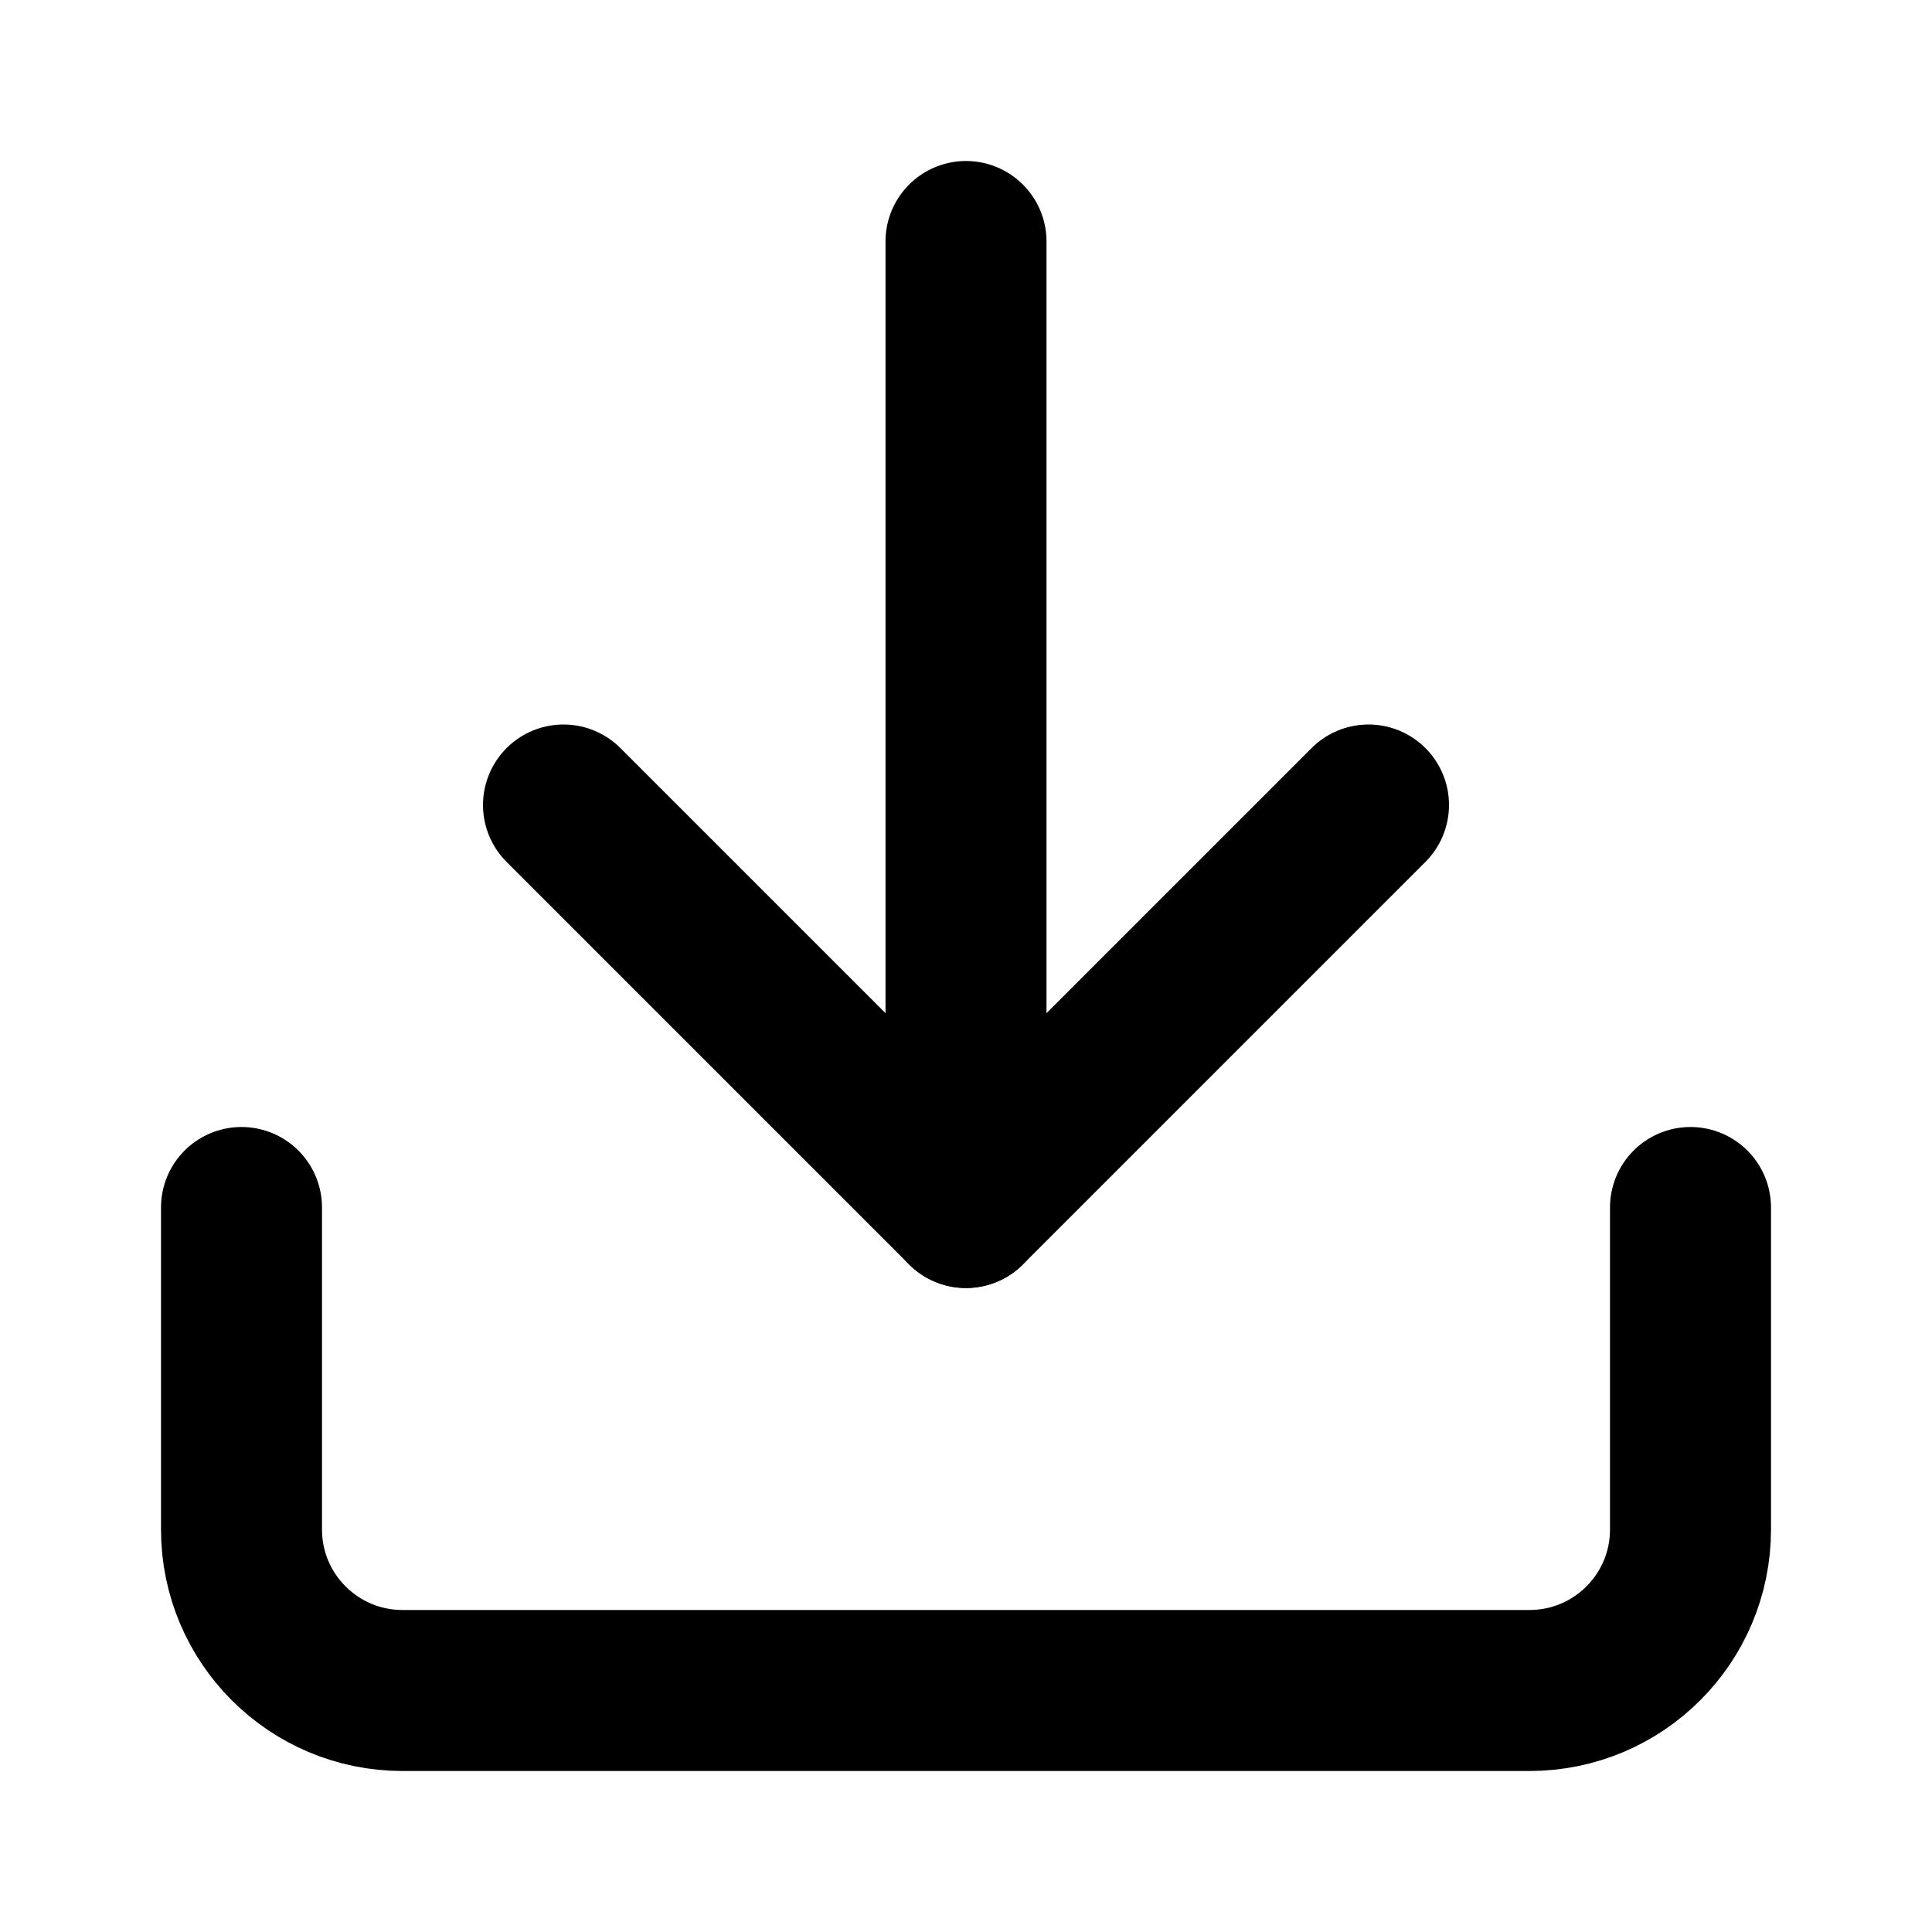
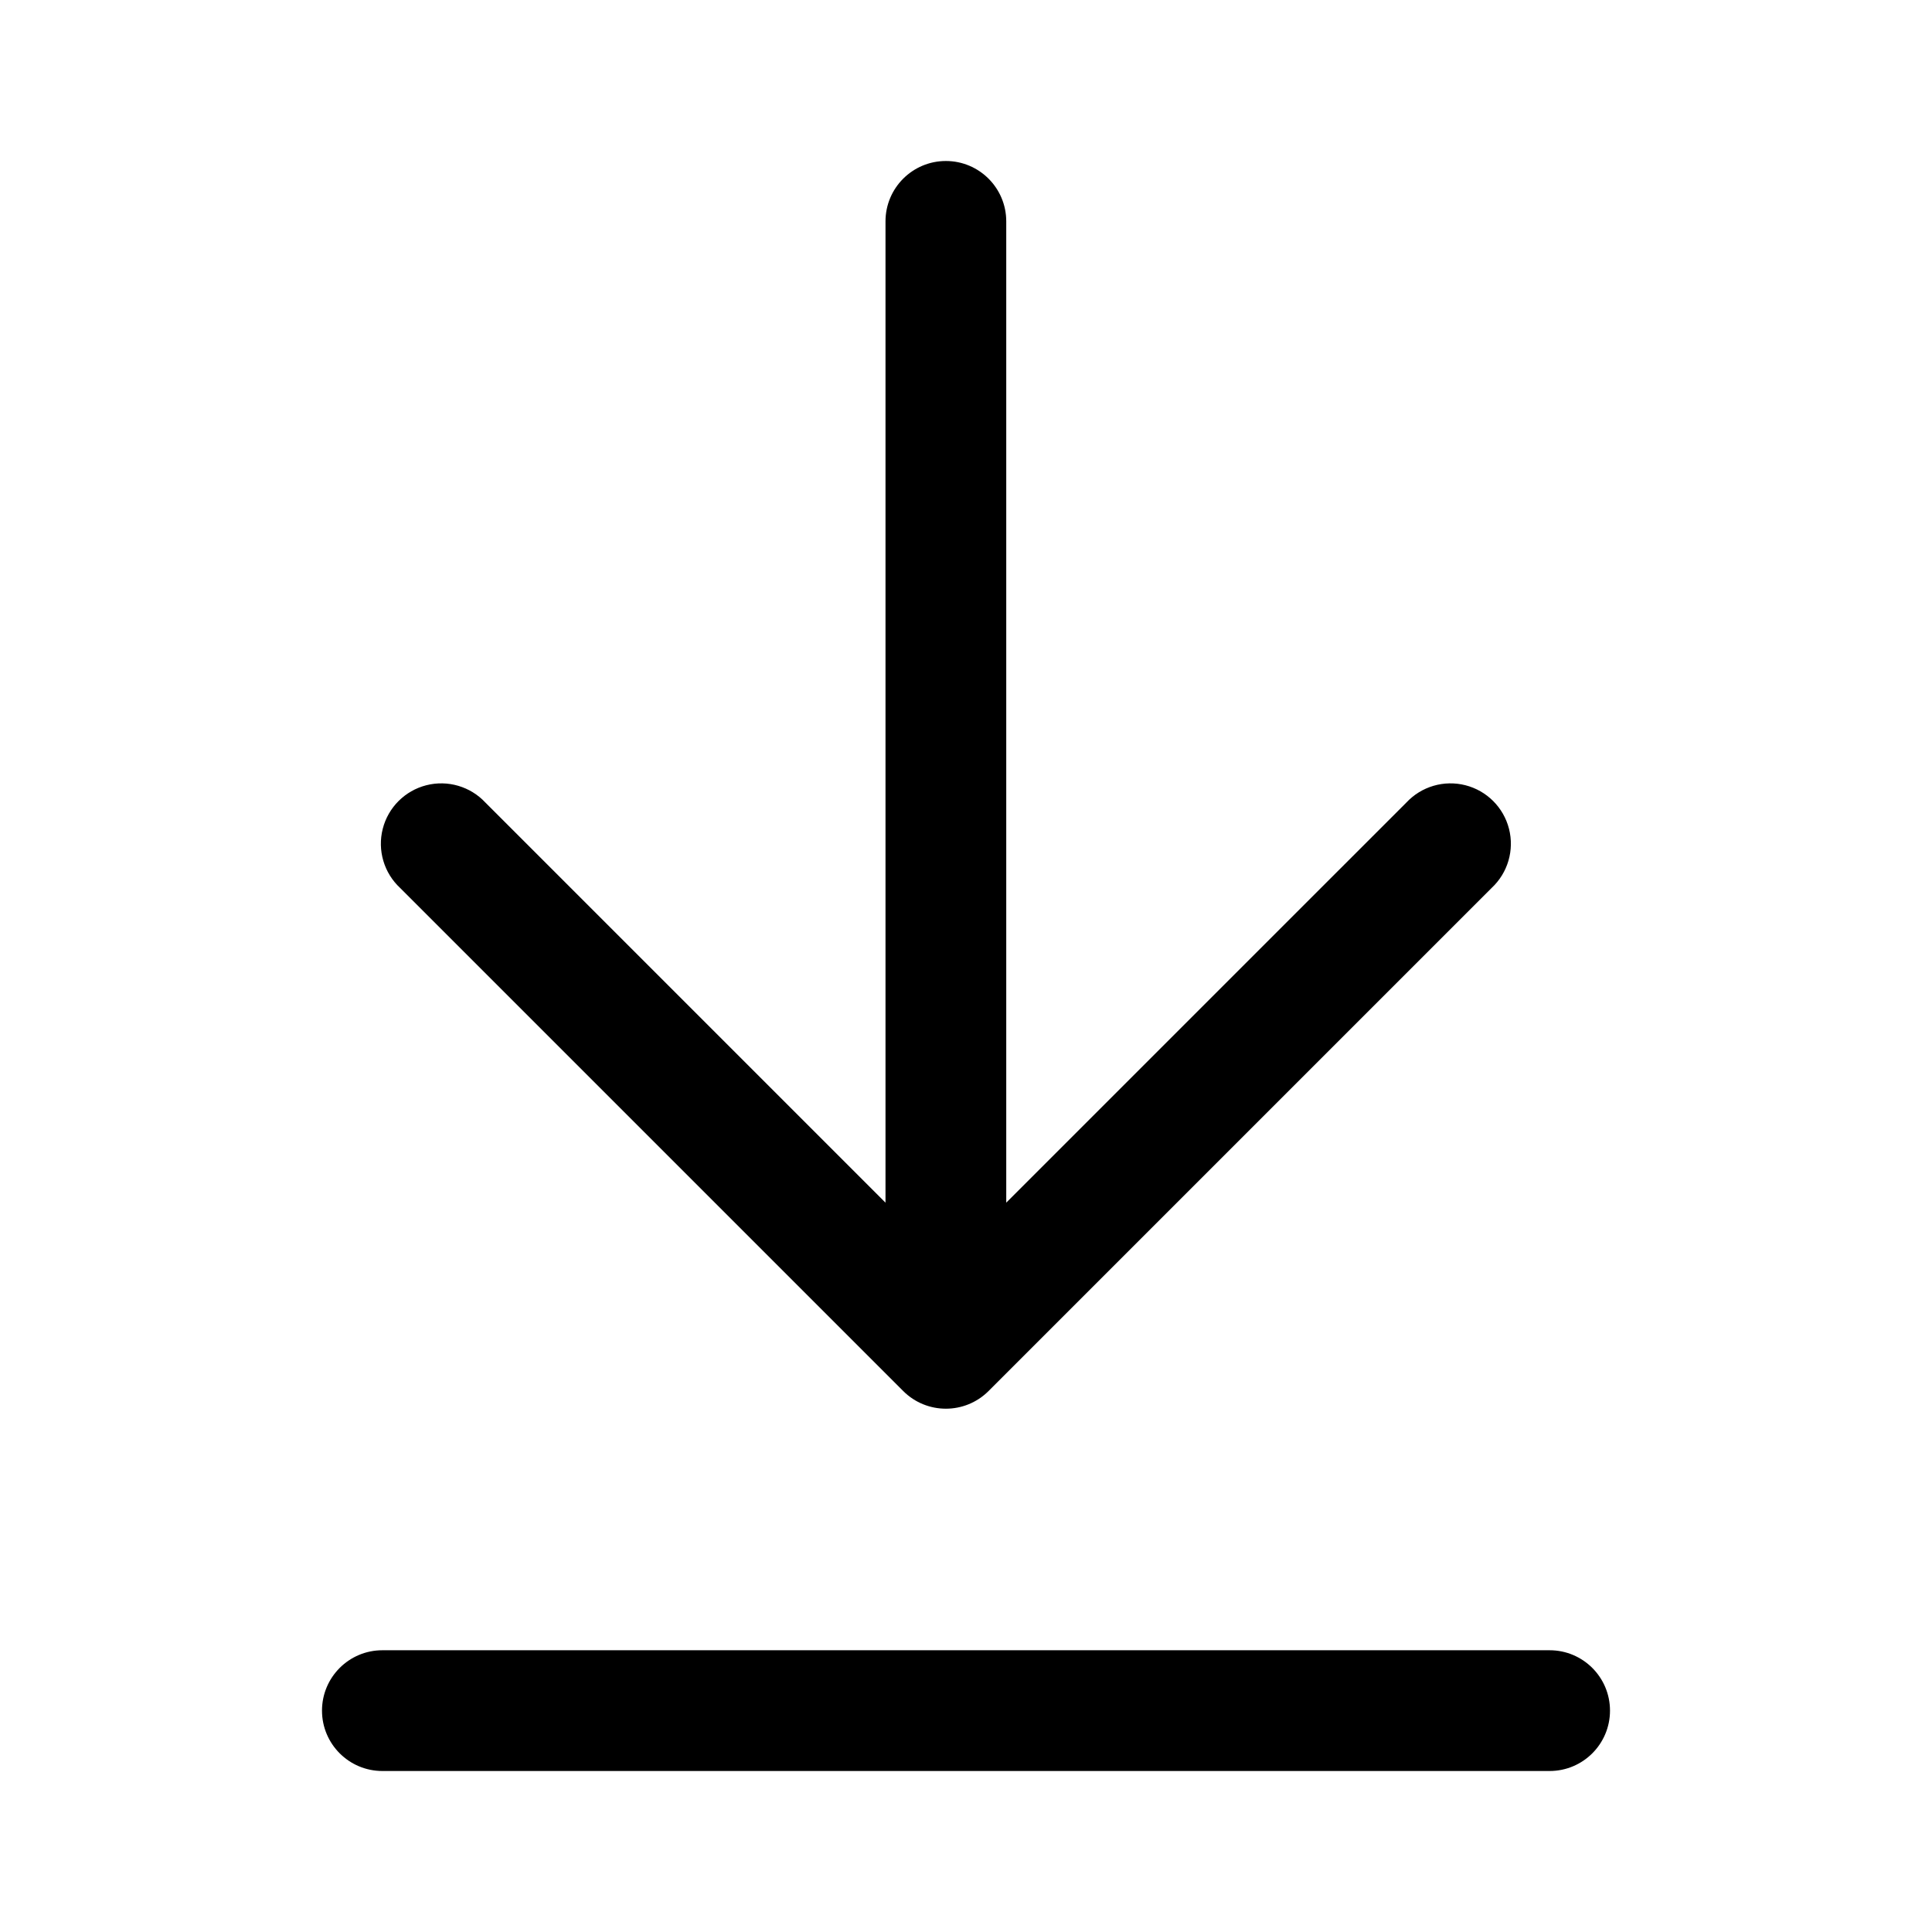
- <svg xmlns="http://www.w3.org/2000/svg" width="24" height="24" viewBox="0 0 24 24" fill="none" stroke="currentColor" stroke-width="2" stroke-linecap="round" stroke-linejoin="round" class="feather feather-download">
-   <path d="M21 15v4a2 2 0 0 1-2 2H5a2 2 0 0 1-2-2v-4" />
-   <polyline points="7 10 12 15 17 10" />
-   <line x1="12" y1="15" x2="12" y2="3" />
+ <svg xmlns="http://www.w3.org/2000/svg" viewBox="0 0 24 24" width="24" height="24" fill="currentColor">
+   <path d="M4.97 11.03a.75.75 0 111.06-1.06L11 14.94V2.75a.75.75 0 011.5 0v12.19l4.97-4.97a.75.75 0 111.06 1.06l-6.25 6.25a.75.75 0 01-1.06 0l-6.25-6.25zm-.22 9.47a.75.75 0 000 1.5h14.5a.75.75 0 000-1.5H4.75z" />
</svg>
